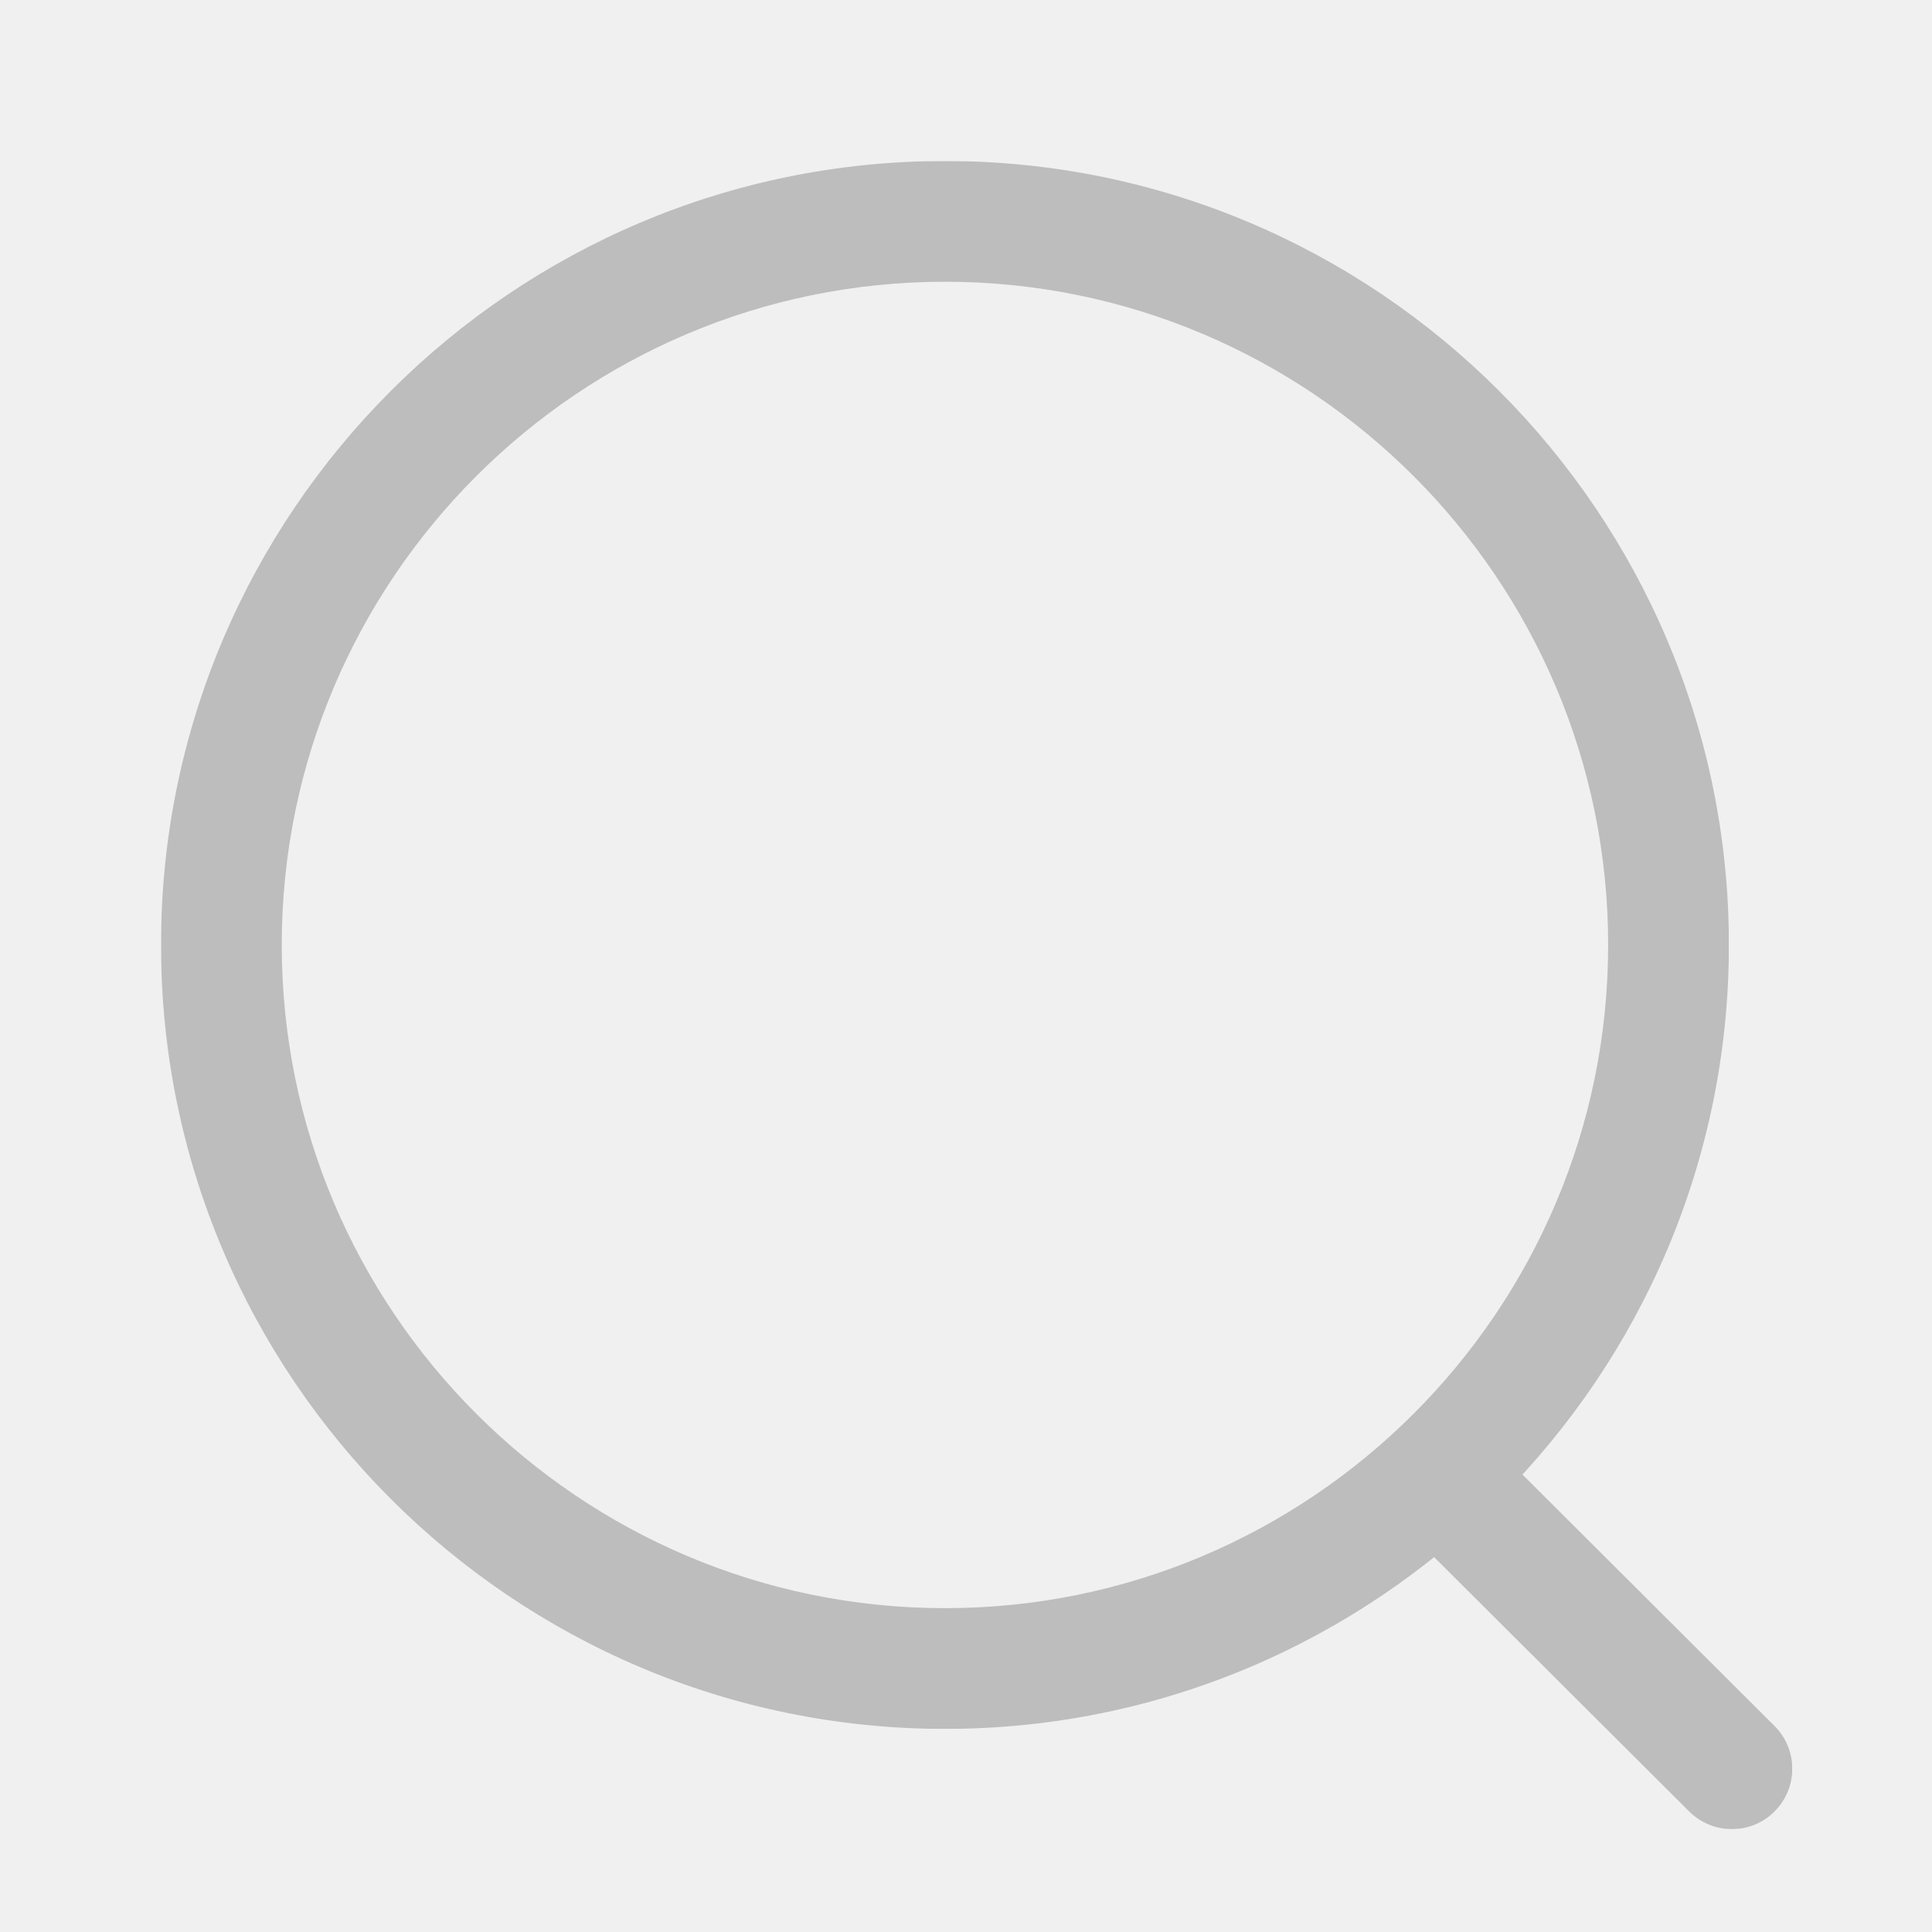
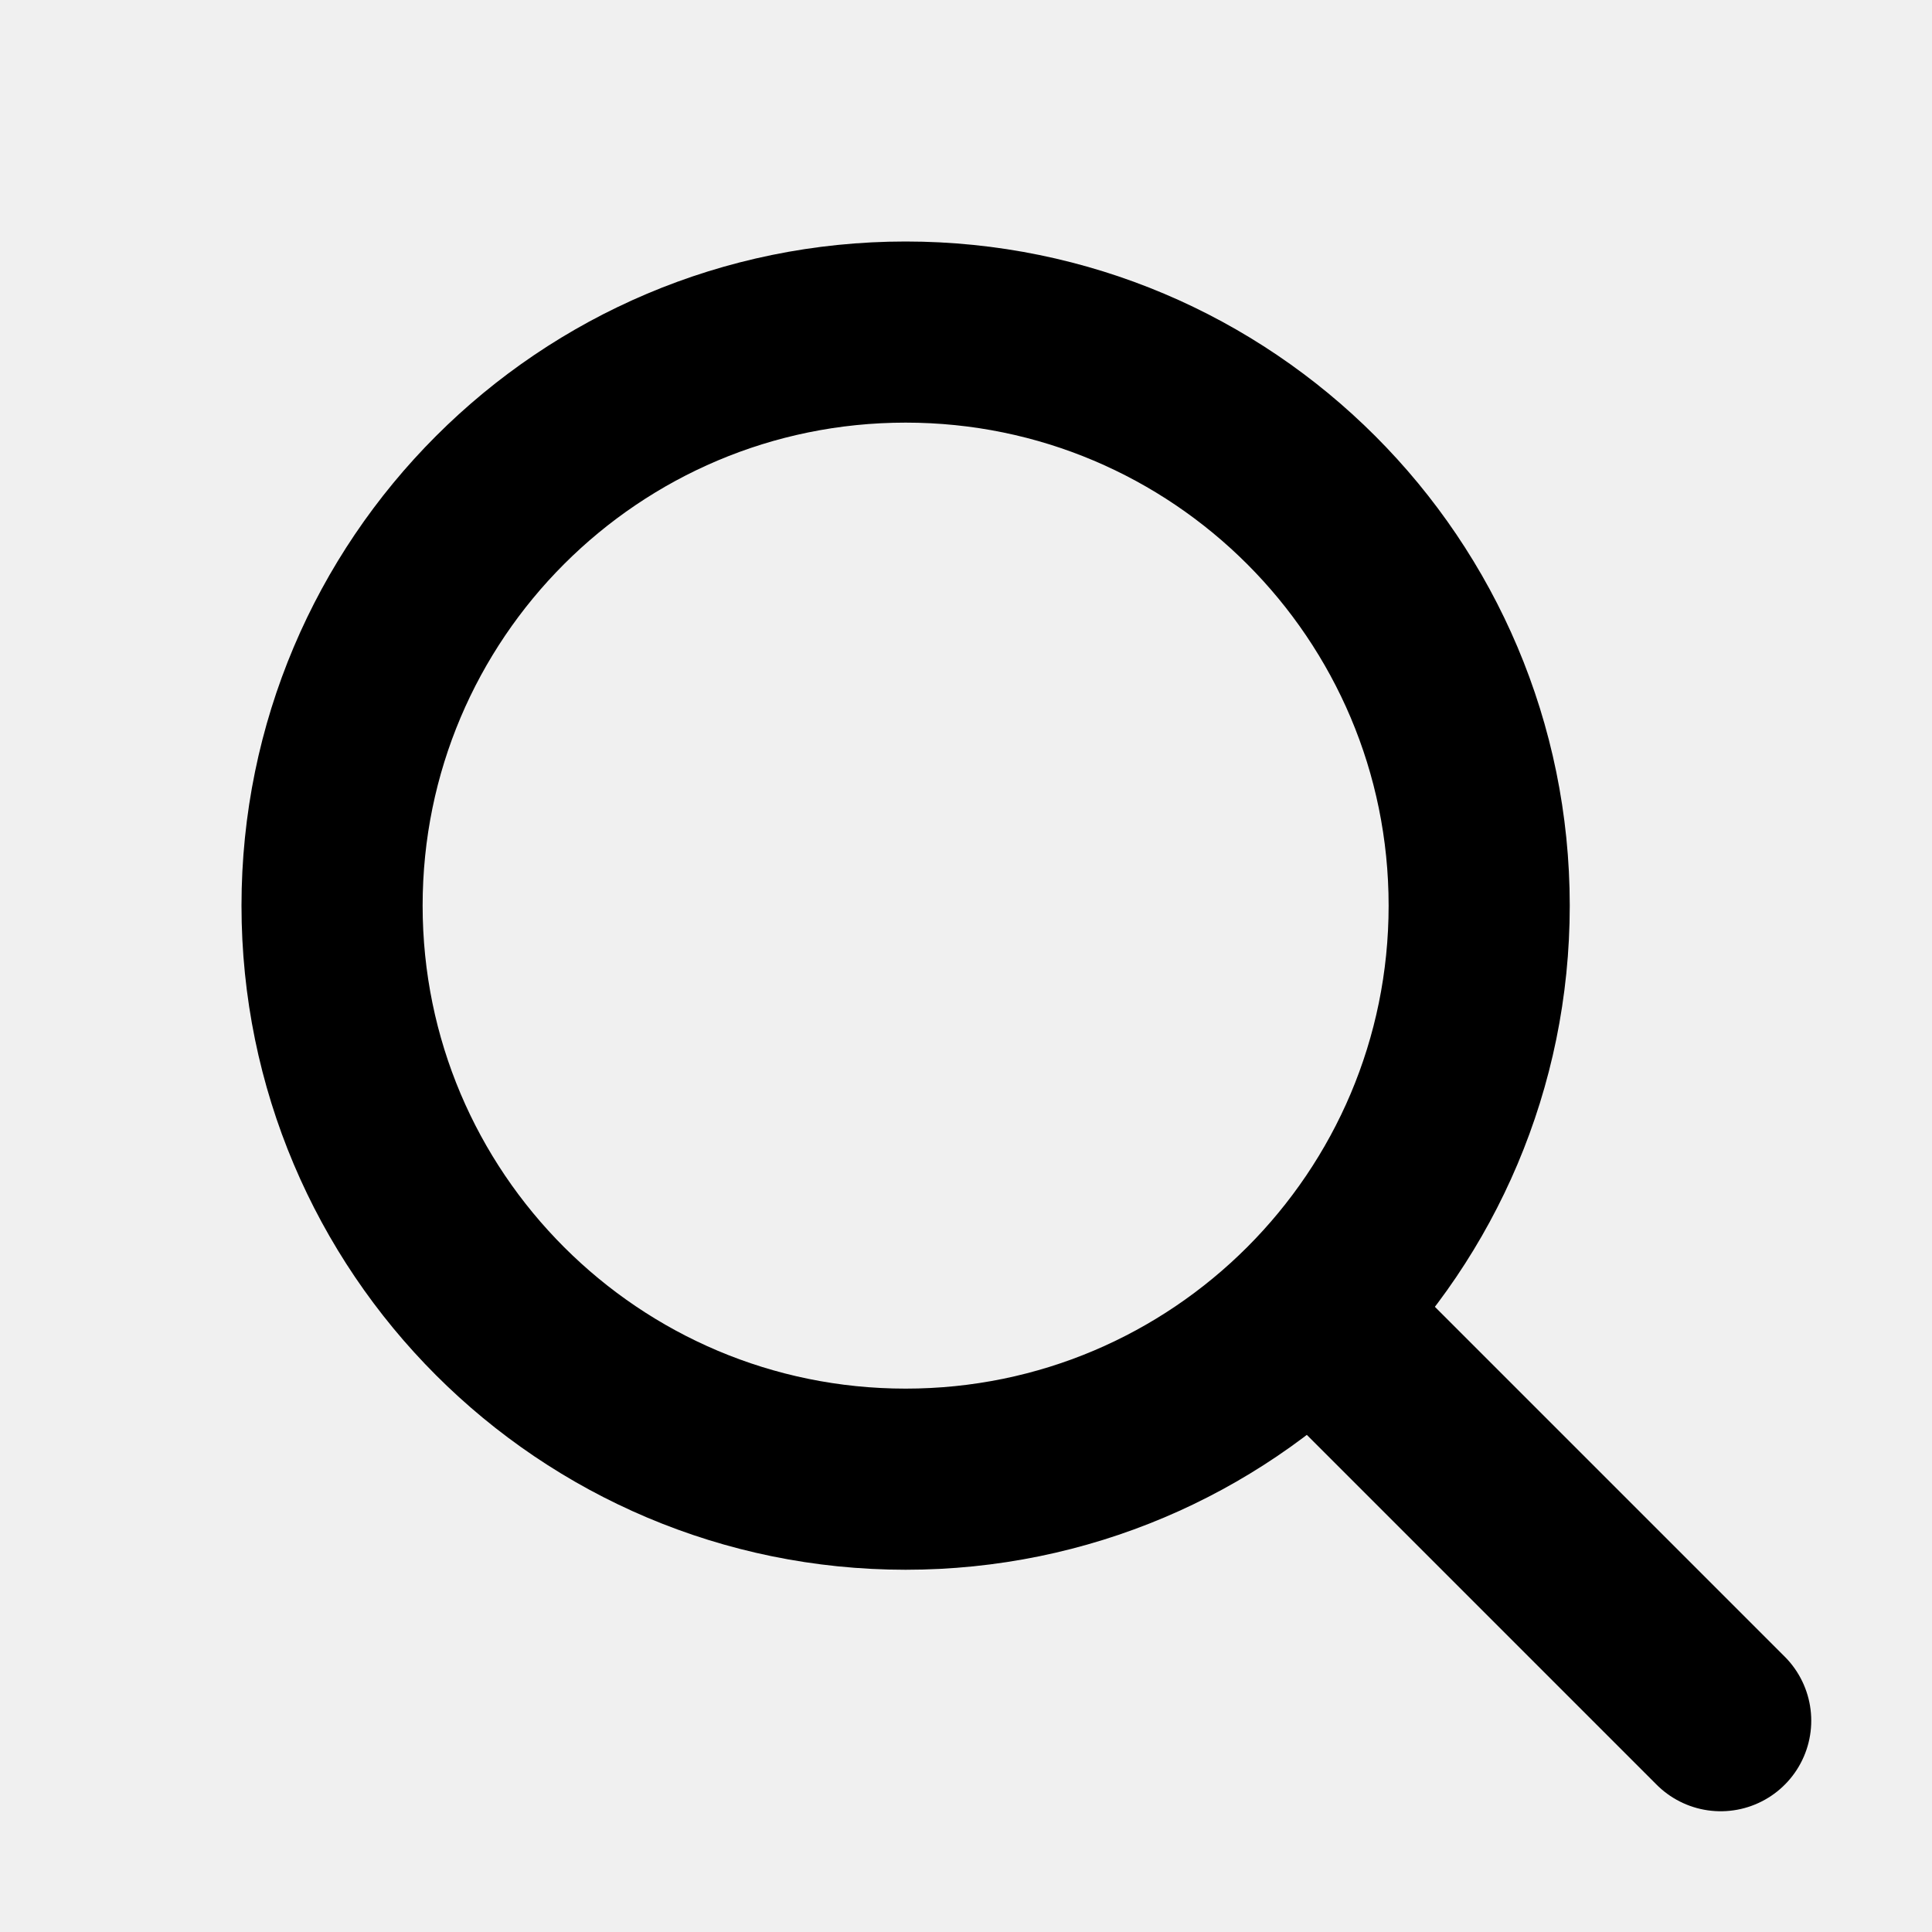
- <svg xmlns="http://www.w3.org/2000/svg" width="24" height="24" viewBox="0 0 24 24" fill="none">
-   <mask id="mask0_2128_45006" style="mask-type:luminance" maskUnits="userSpaceOnUse" x="2" y="2" width="20" height="20">
-     <path fill-rule="evenodd" clip-rule="evenodd" d="M2 2H21.477V21.477H2V2Z" fill="white" />
-   </mask>
-   <g mask="url(#mask0_2128_45006)">
-     <path fill-rule="evenodd" clip-rule="evenodd" d="M11.739 3.5C7.196 3.5 3.5 7.195 3.5 11.738C3.5 16.281 7.196 19.977 11.739 19.977C16.281 19.977 19.977 16.281 19.977 11.738C19.977 7.195 16.281 3.5 11.739 3.5ZM11.739 21.477C6.369 21.477 2 17.108 2 11.738C2 6.368 6.369 2 11.739 2C17.109 2 21.477 6.368 21.477 11.738C21.477 17.108 17.109 21.477 11.739 21.477Z" fill="#bdbdbd" />
-   </g>
-   <mask id="mask1_2128_45006" style="mask-type:luminance" maskUnits="userSpaceOnUse" x="17" y="17" width="6" height="6">
-     <path fill-rule="evenodd" clip-rule="evenodd" d="M17.24 17.707H22.264V22.722H17.24V17.707Z" fill="white" />
-   </mask>
-   <g mask="url(#mask1_2128_45006)">
-     <path fill-rule="evenodd" clip-rule="evenodd" d="M21.514 22.722C21.323 22.722 21.131 22.649 20.984 22.503L17.46 18.989C17.167 18.696 17.166 18.221 17.459 17.928C17.751 17.633 18.226 17.635 18.52 17.926L22.044 21.441C22.337 21.734 22.338 22.208 22.045 22.501C21.899 22.649 21.706 22.722 21.514 22.722Z" fill="#bdbdbd" />
-   </g>
+ <svg xmlns="http://www.w3.org/2000/svg" version="1.1" viewBox="0 0 16 16" width="16" height="16" fill="none" stroke="currentColor" stroke-linecap="round" stroke-linejoin="round" stroke-width="1.5">
+   <path d="m11.25 11.25 3 3" />
+   <circle cx="7.5" cy="7.5" r="4.75" />
</svg>
